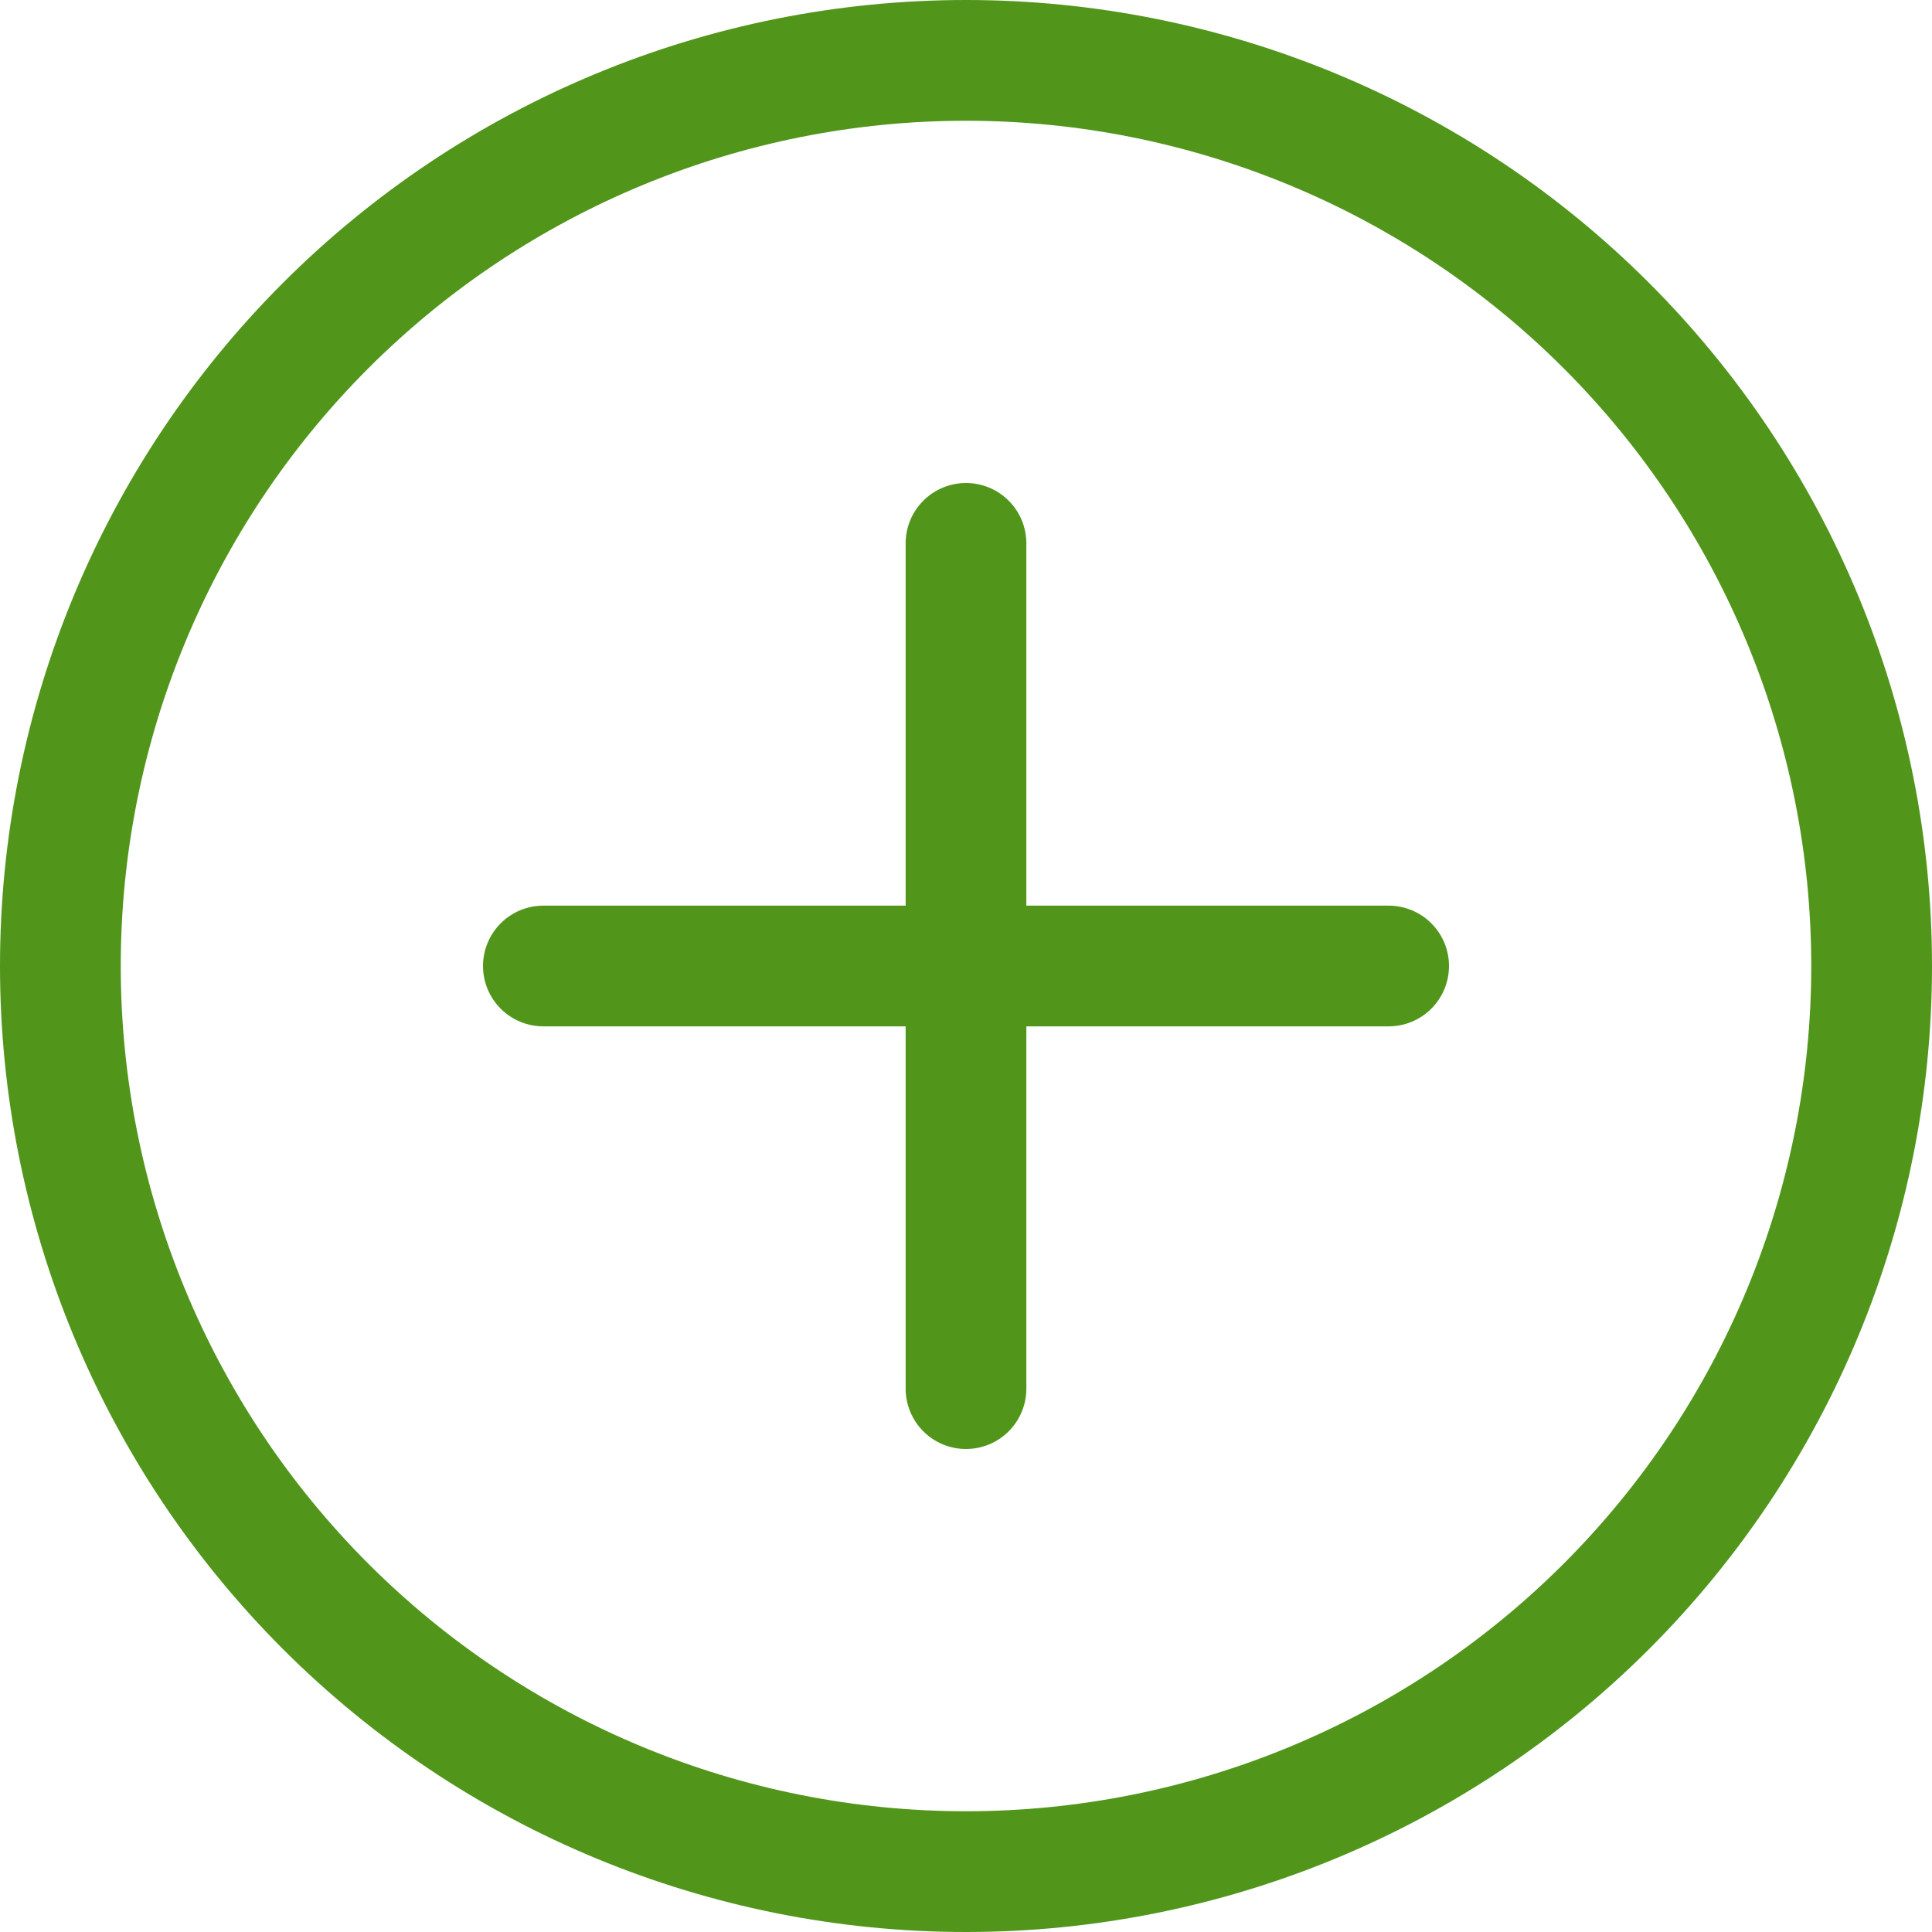
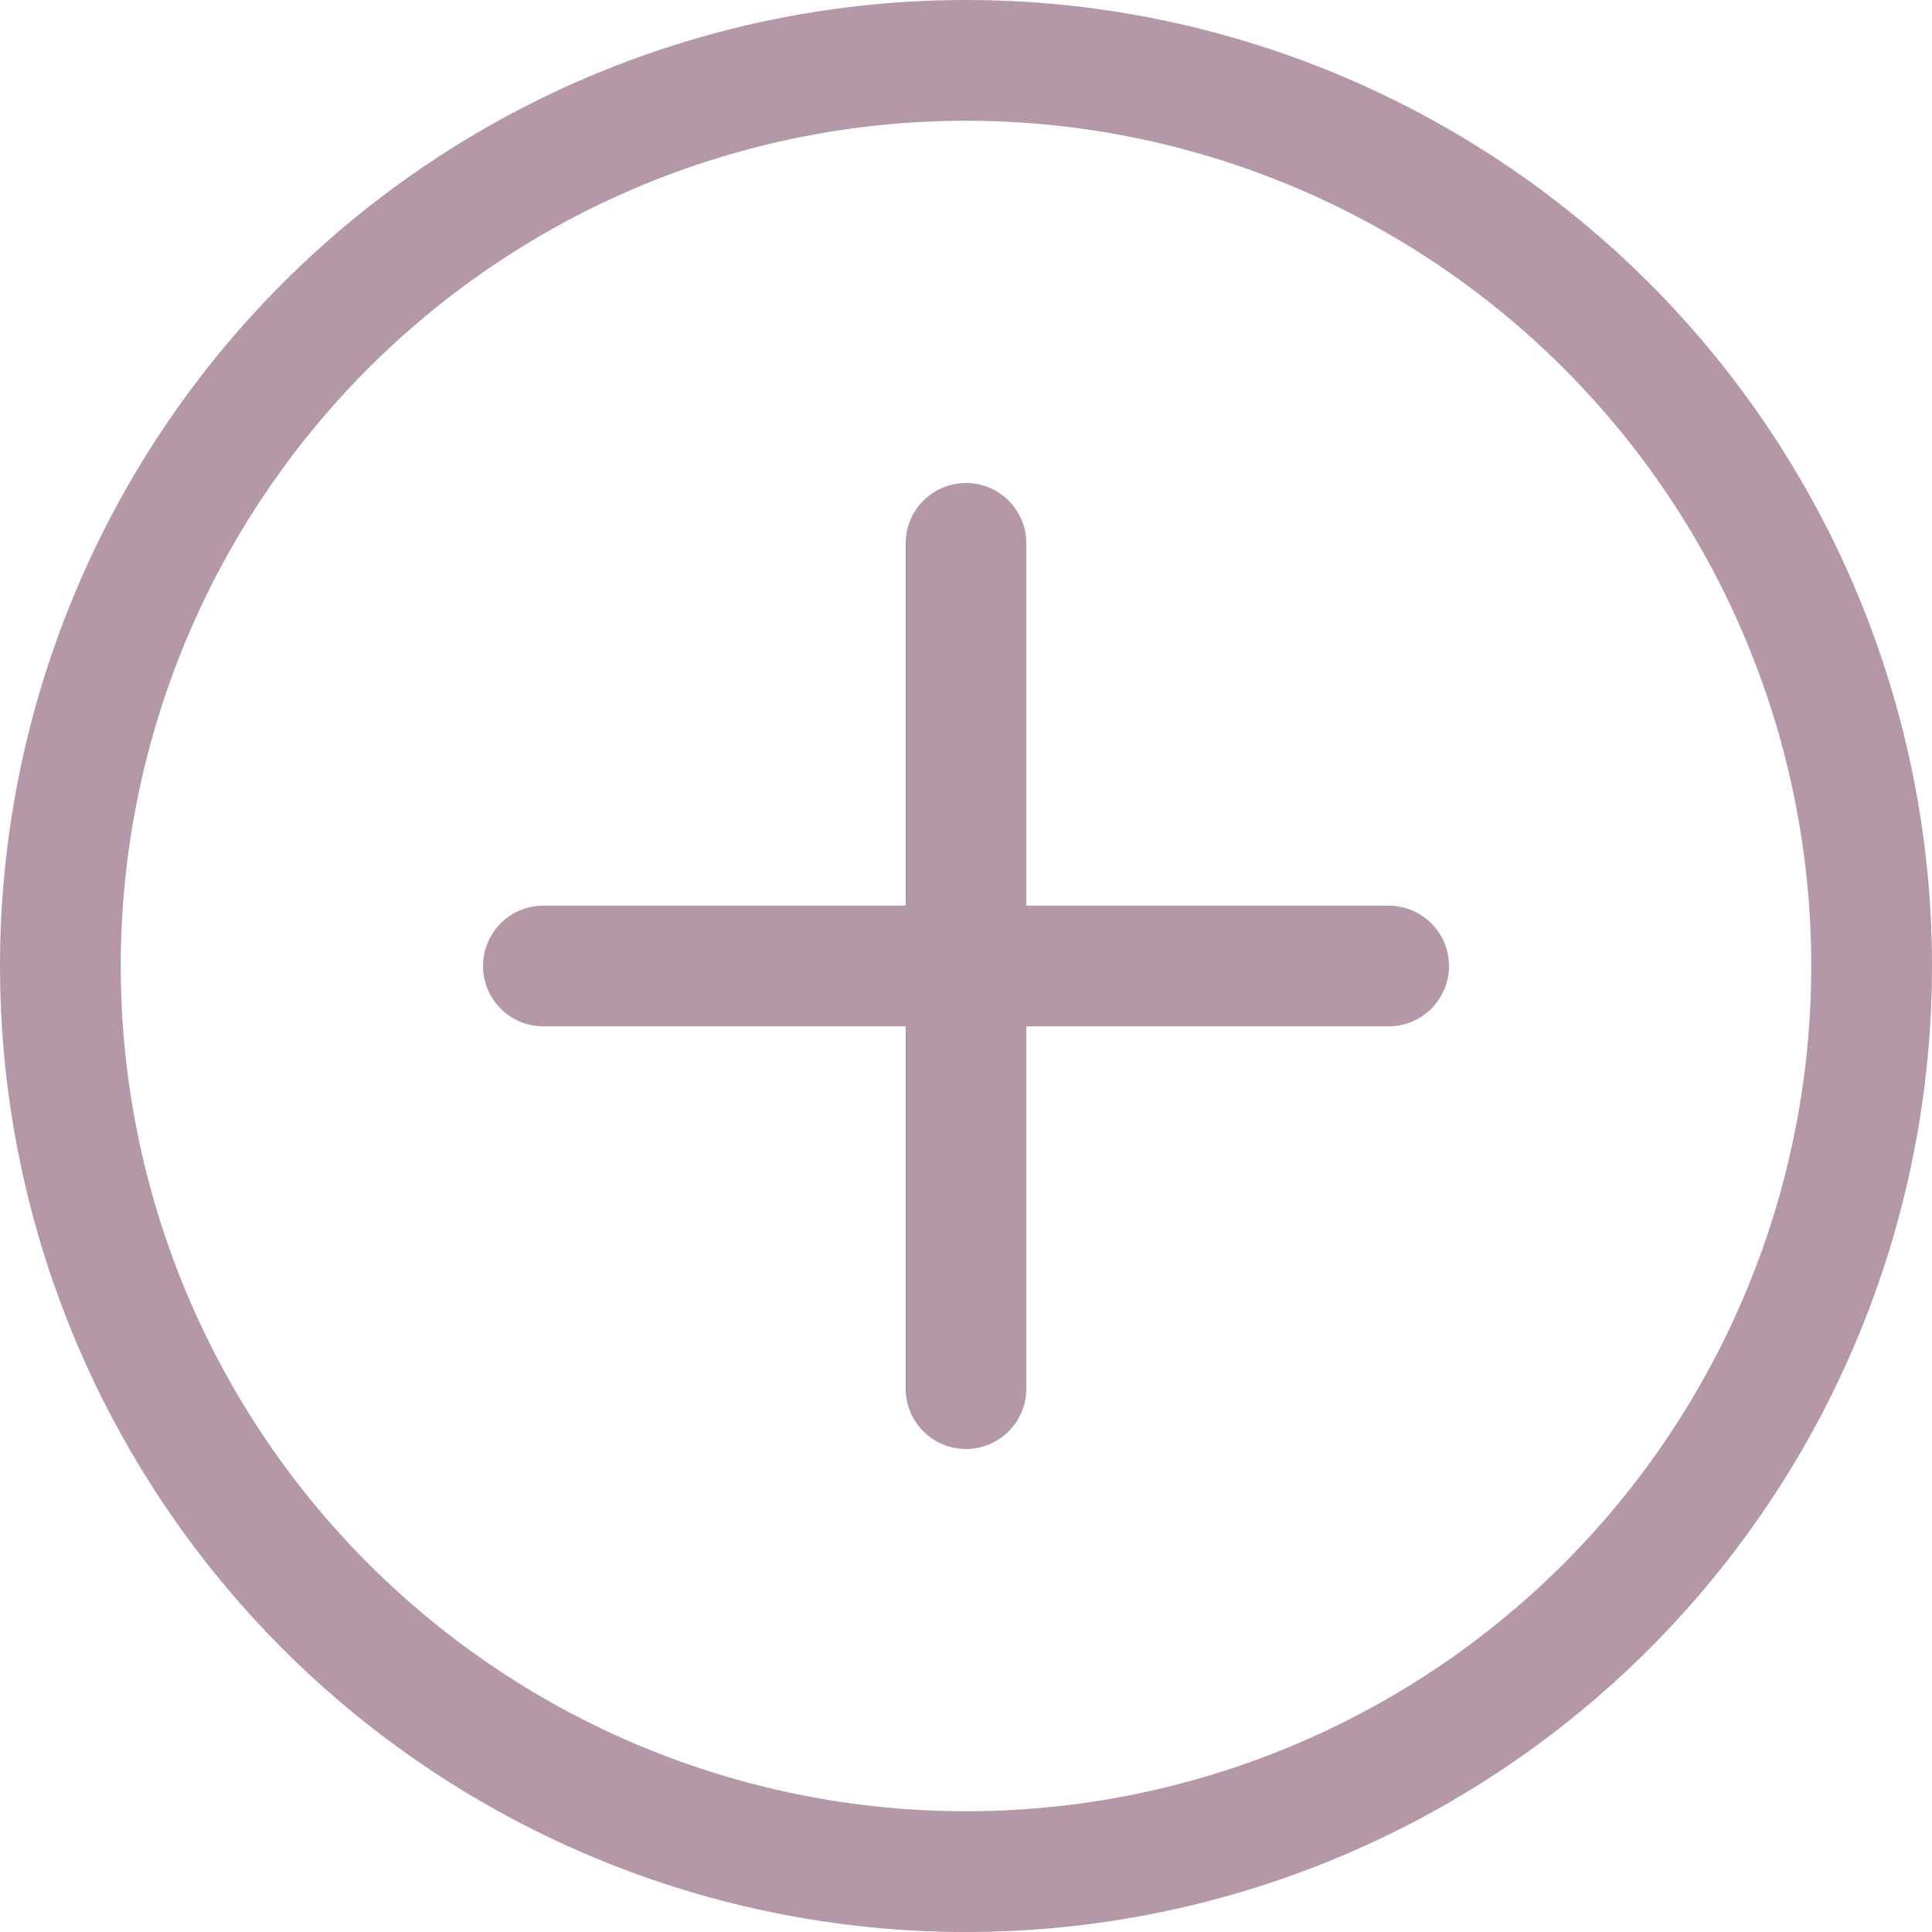
<svg xmlns="http://www.w3.org/2000/svg" width="50" height="50" viewBox="0 0 50 50" fill="none">
-   <path d="M25 46.875C19.198 46.875 13.634 44.57 9.532 40.468C5.43 36.366 3.125 30.802 3.125 25C3.125 19.198 5.43 13.634 9.532 9.532C13.634 5.43 19.198 3.125 25 3.125C30.802 3.125 36.366 5.43 40.468 9.532C44.57 13.634 46.875 19.198 46.875 25C46.875 30.802 44.57 36.366 40.468 40.468C36.366 44.57 30.802 46.875 25 46.875ZM25 50C31.631 50 37.989 47.366 42.678 42.678C47.366 37.989 50 31.631 50 25C50 18.369 47.366 12.011 42.678 7.322C37.989 2.634 31.631 0 25 0C18.369 0 12.011 2.634 7.322 7.322C2.634 12.011 0 18.369 0 25C0 31.631 2.634 37.989 7.322 42.678C12.011 47.366 18.369 50 25 50Z" fill="#51961B" />
-   <path d="M25 12.5C25.414 12.5 25.812 12.665 26.105 12.958C26.398 13.251 26.562 13.648 26.562 14.062V23.438H35.938C36.352 23.438 36.749 23.602 37.042 23.895C37.336 24.188 37.5 24.586 37.5 25C37.5 25.414 37.336 25.812 37.042 26.105C36.749 26.398 36.352 26.562 35.938 26.562H26.562V35.938C26.562 36.352 26.398 36.749 26.105 37.042C25.812 37.336 25.414 37.5 25 37.5C24.586 37.5 24.188 37.336 23.895 37.042C23.602 36.749 23.438 36.352 23.438 35.938V26.562H14.062C13.648 26.562 13.251 26.398 12.958 26.105C12.665 25.812 12.5 25.414 12.5 25C12.5 24.586 12.665 24.188 12.958 23.895C13.251 23.602 13.648 23.438 14.062 23.438H23.438V14.062C23.438 13.648 23.602 13.251 23.895 12.958C24.188 12.665 24.586 12.5 25 12.5Z" fill="#51961B" />
+   <path d="M25 46.875C19.198 46.875 13.634 44.57 9.532 40.468C5.43 36.366 3.125 30.802 3.125 25C3.125 19.198 5.43 13.634 9.532 9.532C13.634 5.43 19.198 3.125 25 3.125C30.802 3.125 36.366 5.43 40.468 9.532C44.57 13.634 46.875 19.198 46.875 25C46.875 30.802 44.57 36.366 40.468 40.468C36.366 44.57 30.802 46.875 25 46.875ZM25 50C31.631 50 37.989 47.366 42.678 42.678C47.366 37.989 50 31.631 50 25C50 18.369 47.366 12.011 42.678 7.322C37.989 2.634 31.631 0 25 0C18.369 0 12.011 2.634 7.322 7.322C2.634 12.011 0 18.369 0 25C0 31.631 2.634 37.989 7.322 42.678C12.011 47.366 18.369 50 25 50Z" fill="#B498A7" />
+   <path d="M25 12.5C25.414 12.5 25.812 12.665 26.105 12.958C26.398 13.251 26.562 13.648 26.562 14.062V23.438H35.938C36.352 23.438 36.749 23.602 37.042 23.895C37.336 24.188 37.5 24.586 37.5 25C37.5 25.414 37.336 25.812 37.042 26.105C36.749 26.398 36.352 26.562 35.938 26.562H26.562V35.938C26.562 36.352 26.398 36.749 26.105 37.042C25.812 37.336 25.414 37.5 25 37.5C24.586 37.5 24.188 37.336 23.895 37.042C23.602 36.749 23.438 36.352 23.438 35.938V26.562H14.062C13.648 26.562 13.251 26.398 12.958 26.105C12.665 25.812 12.5 25.414 12.5 25C12.5 24.586 12.665 24.188 12.958 23.895C13.251 23.602 13.648 23.438 14.062 23.438H23.438V14.062C23.438 13.648 23.602 13.251 23.895 12.958C24.188 12.665 24.586 12.5 25 12.5Z" fill="#B498A7" />
</svg>
